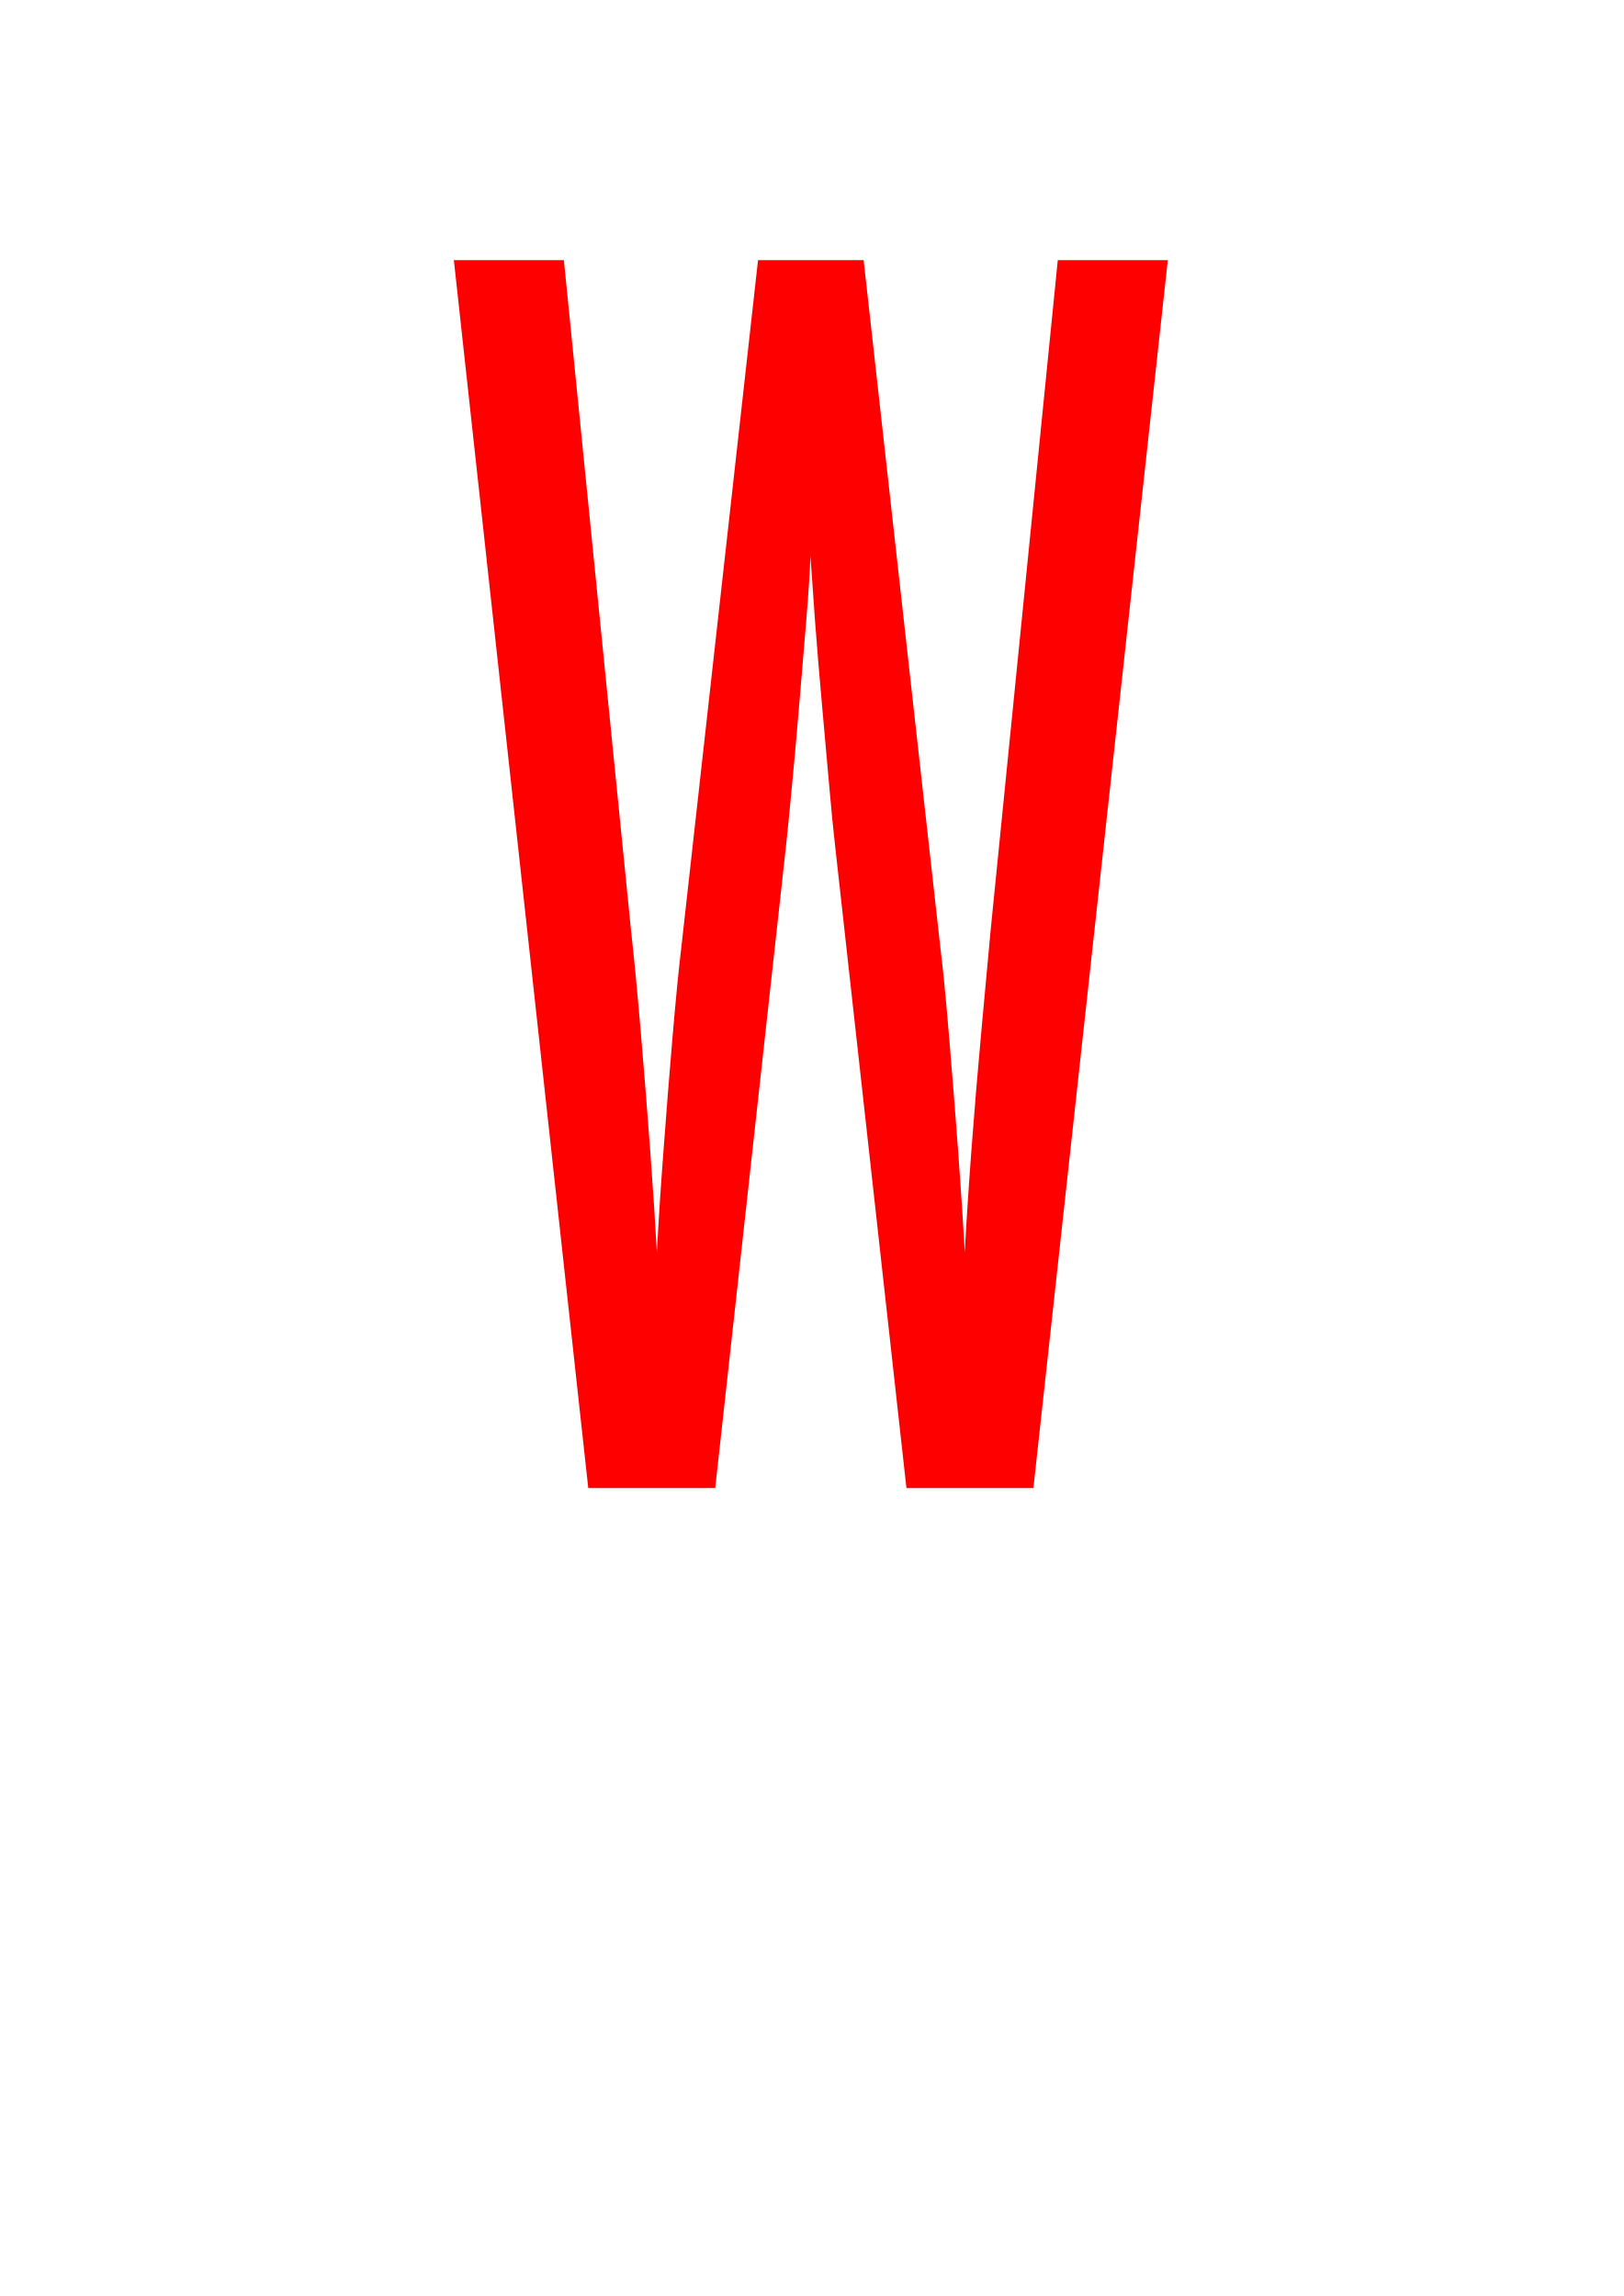
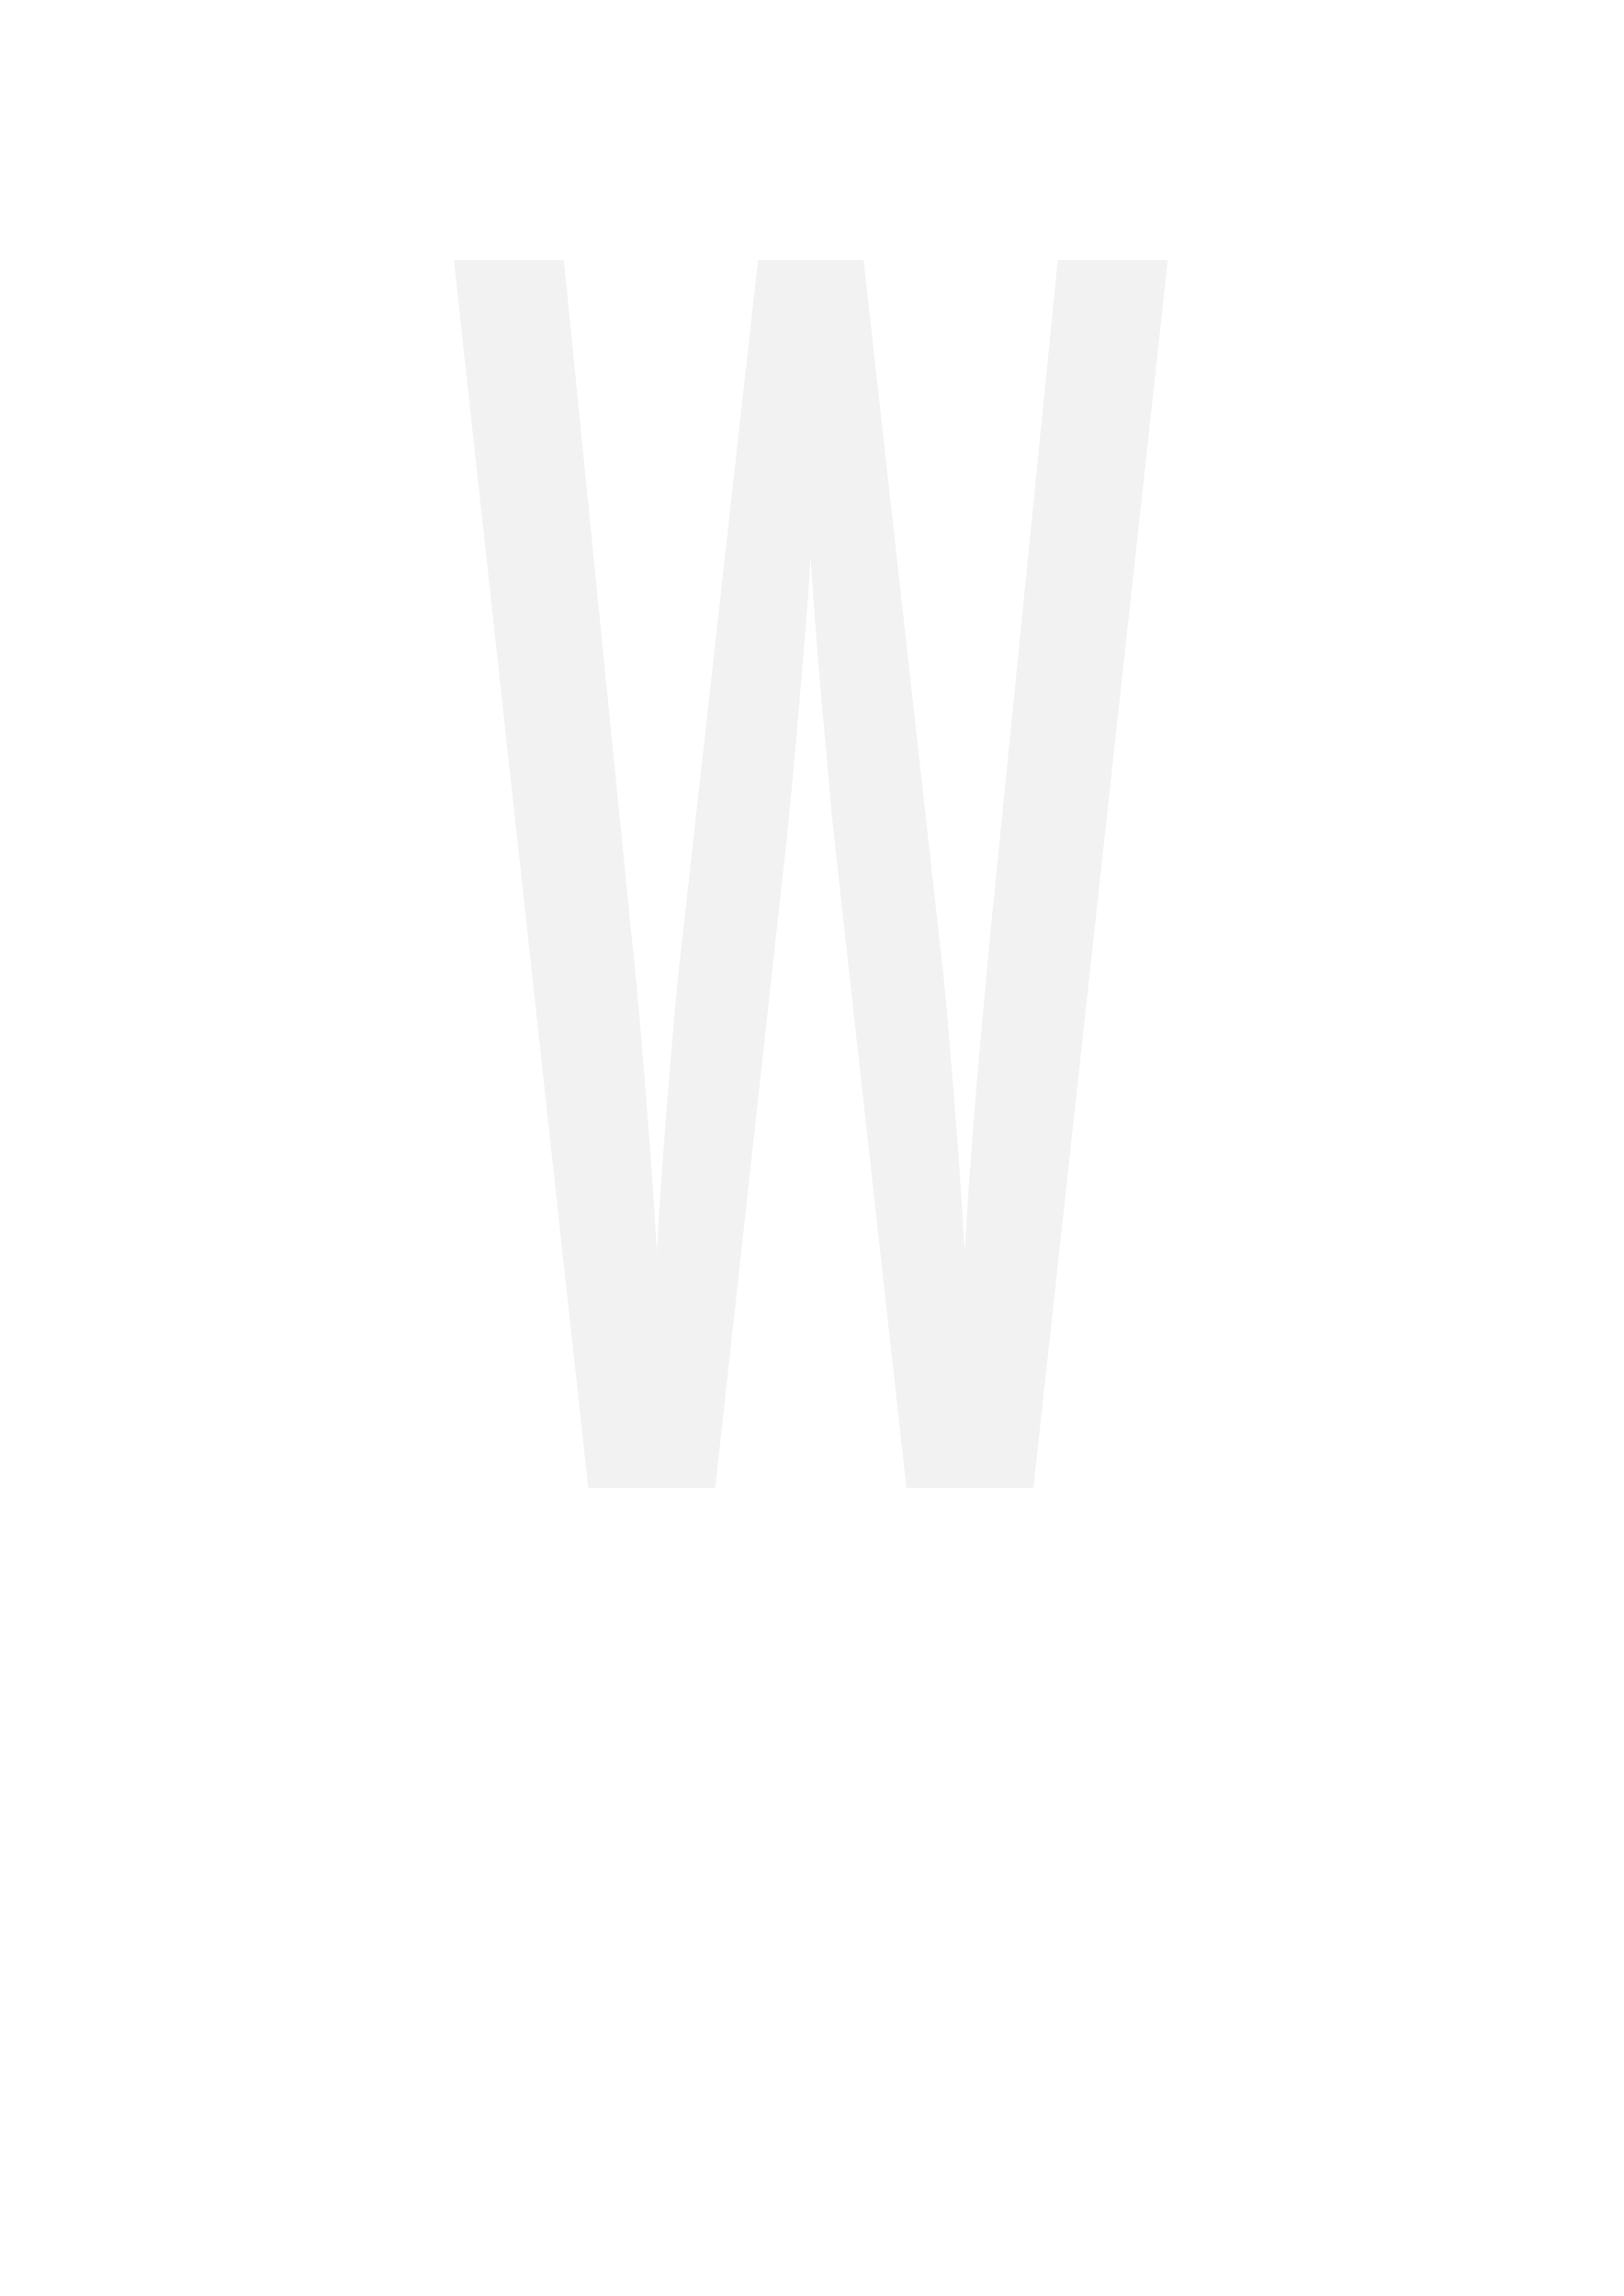
- <svg xmlns="http://www.w3.org/2000/svg" width="210mm" height="297mm" viewBox="0 0 210 297" version="1.1" id="svg8">
+ <svg xmlns="http://www.w3.org/2000/svg" id="svg8" version="1.1" viewBox="0 0 210 297" height="297mm" width="210mm">
  <defs id="defs2" />
  <g id="layer1">
-     <text y="126.111" style="font-variant:normal;font-weight:bold;font-stretch:normal;font-size:145.744px;font-family:Montserrat;-inkscape-font-specification:Montserrat-Bold;writing-mode:lr-tb;fill:#ff0000;fill-opacity:1;fill-rule:nonzero;stroke:none;stroke-width:7.98" id="text74" x="89.594" transform="scale(0.6551637,1.526336)">
-       <tspan style="fill:#ff0000;stroke-width:7.98" x="89.594" y="126.111" id="tspan72">W</tspan>
+     <text transform="scale(0.6551637,1.526336)" x="89.594" id="text74" style="font-variant:normal;font-weight:bold;font-stretch:normal;font-size:145.744px;font-family:Montserrat;-inkscape-font-specification:Montserrat-Bold;writing-mode:lr-tb;fill:#f2f2f2;fill-opacity:1;fill-rule:nonzero;stroke:none;stroke-width:7.98;" y="126.111">
+       <tspan id="tspan72" y="126.111" x="89.594" style="fill:#f2f2f2;stroke-width:7.98;">W</tspan>
    </text>
  </g>
</svg>
